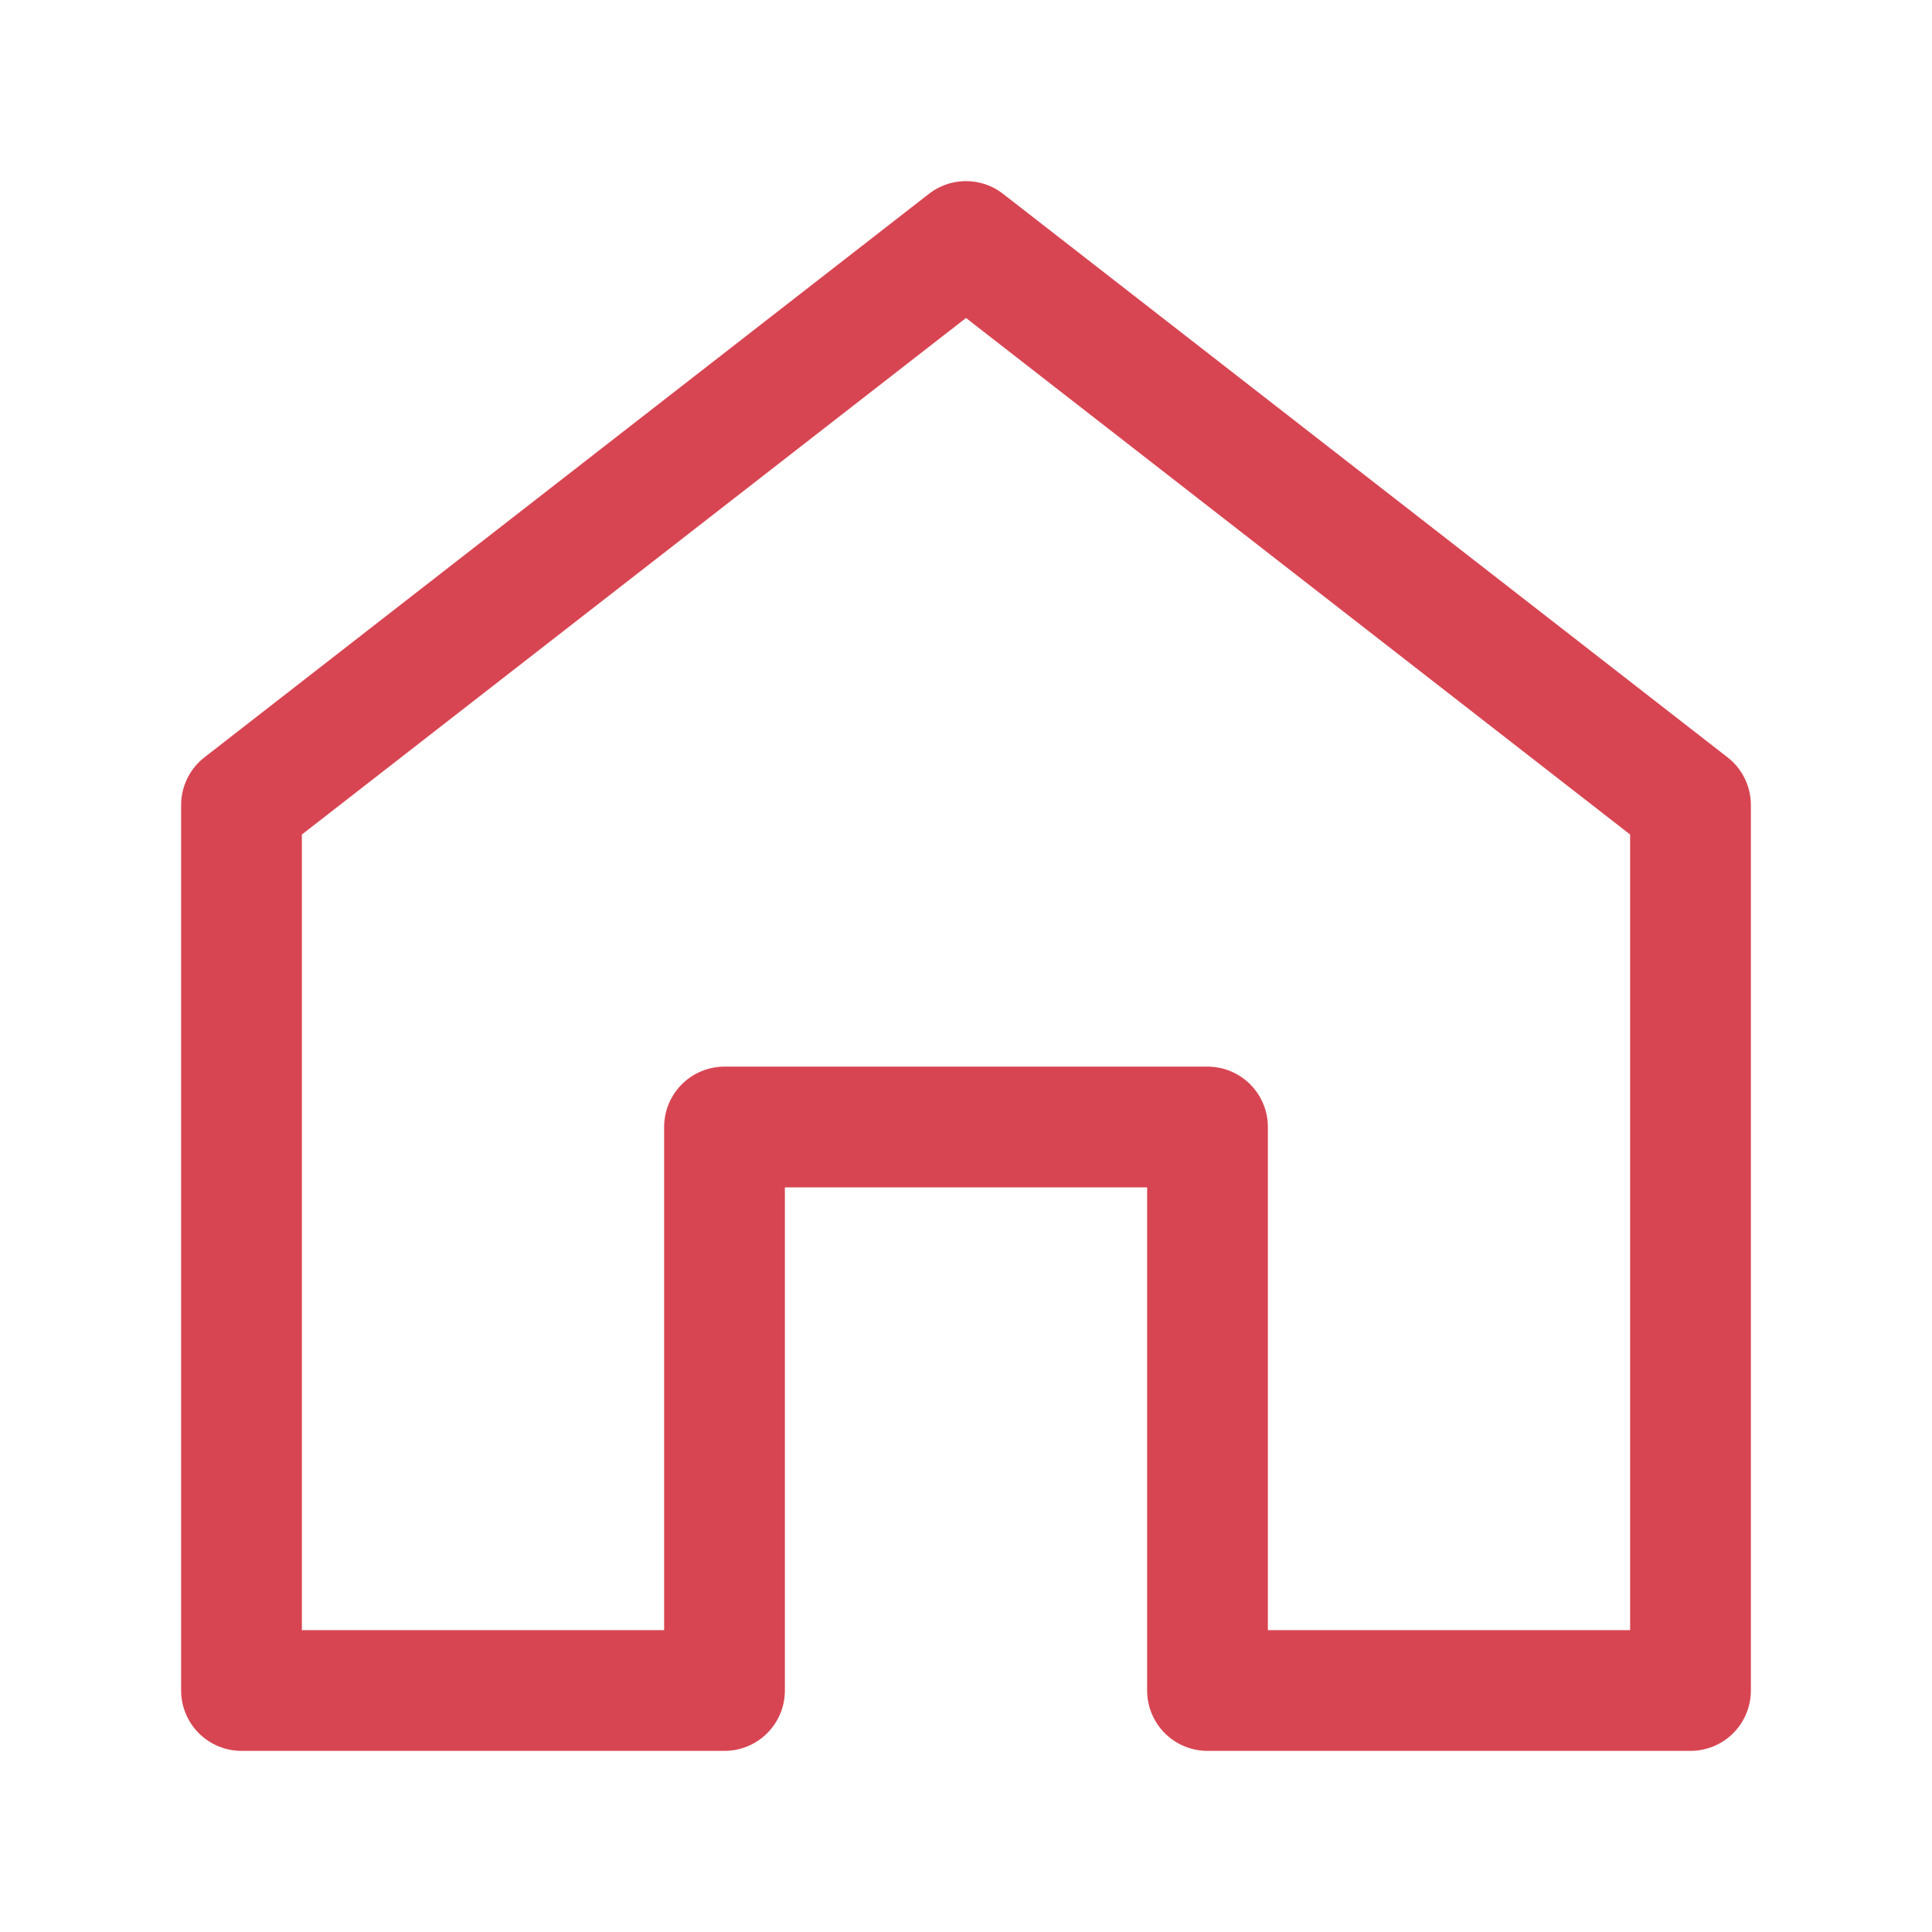
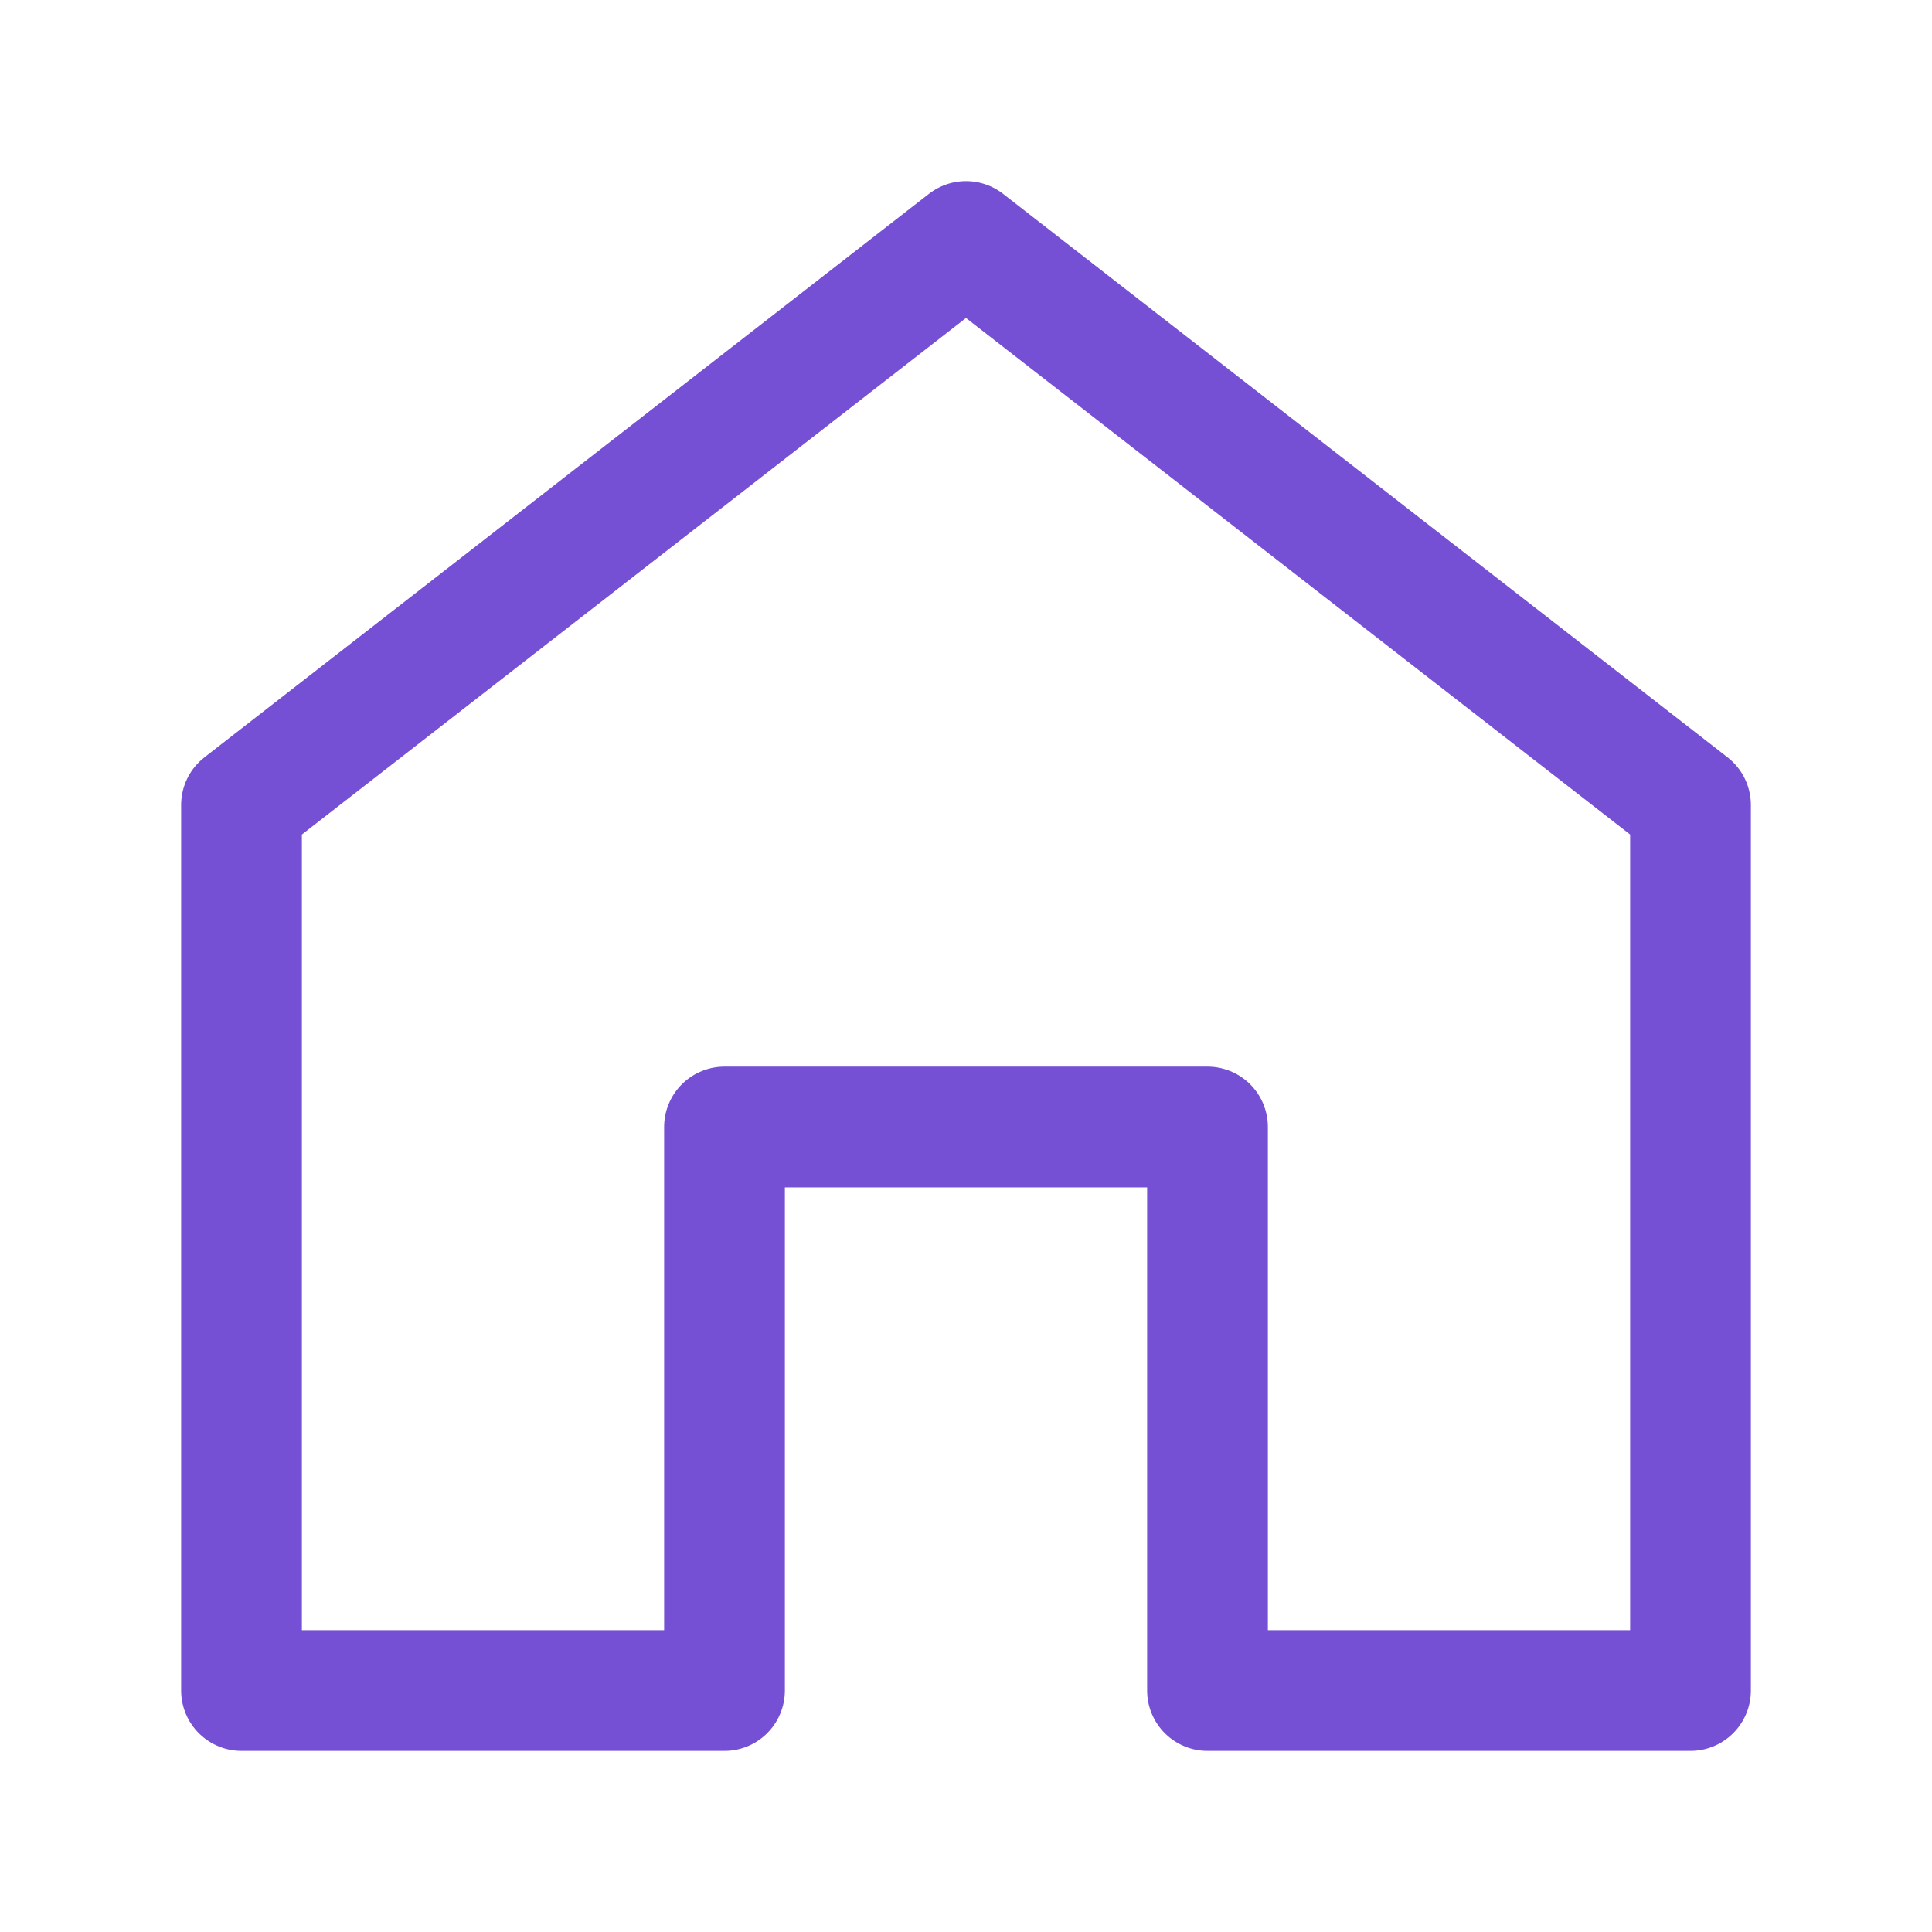
- <svg xmlns="http://www.w3.org/2000/svg" viewBox="0 0 24 24" fill="none" stroke="#d84552" stroke-width="1.5" stroke-linecap="round" stroke-linejoin="round">
+ <svg xmlns="http://www.w3.org/2000/svg" viewBox="0 0 24 24" fill="none" stroke="#7650d4" stroke-width="1.5" stroke-linecap="round" stroke-linejoin="round">
  <path d="M3 10 12 3l9 7v11h-6v-7H9v7H3V10Z" />
</svg>
